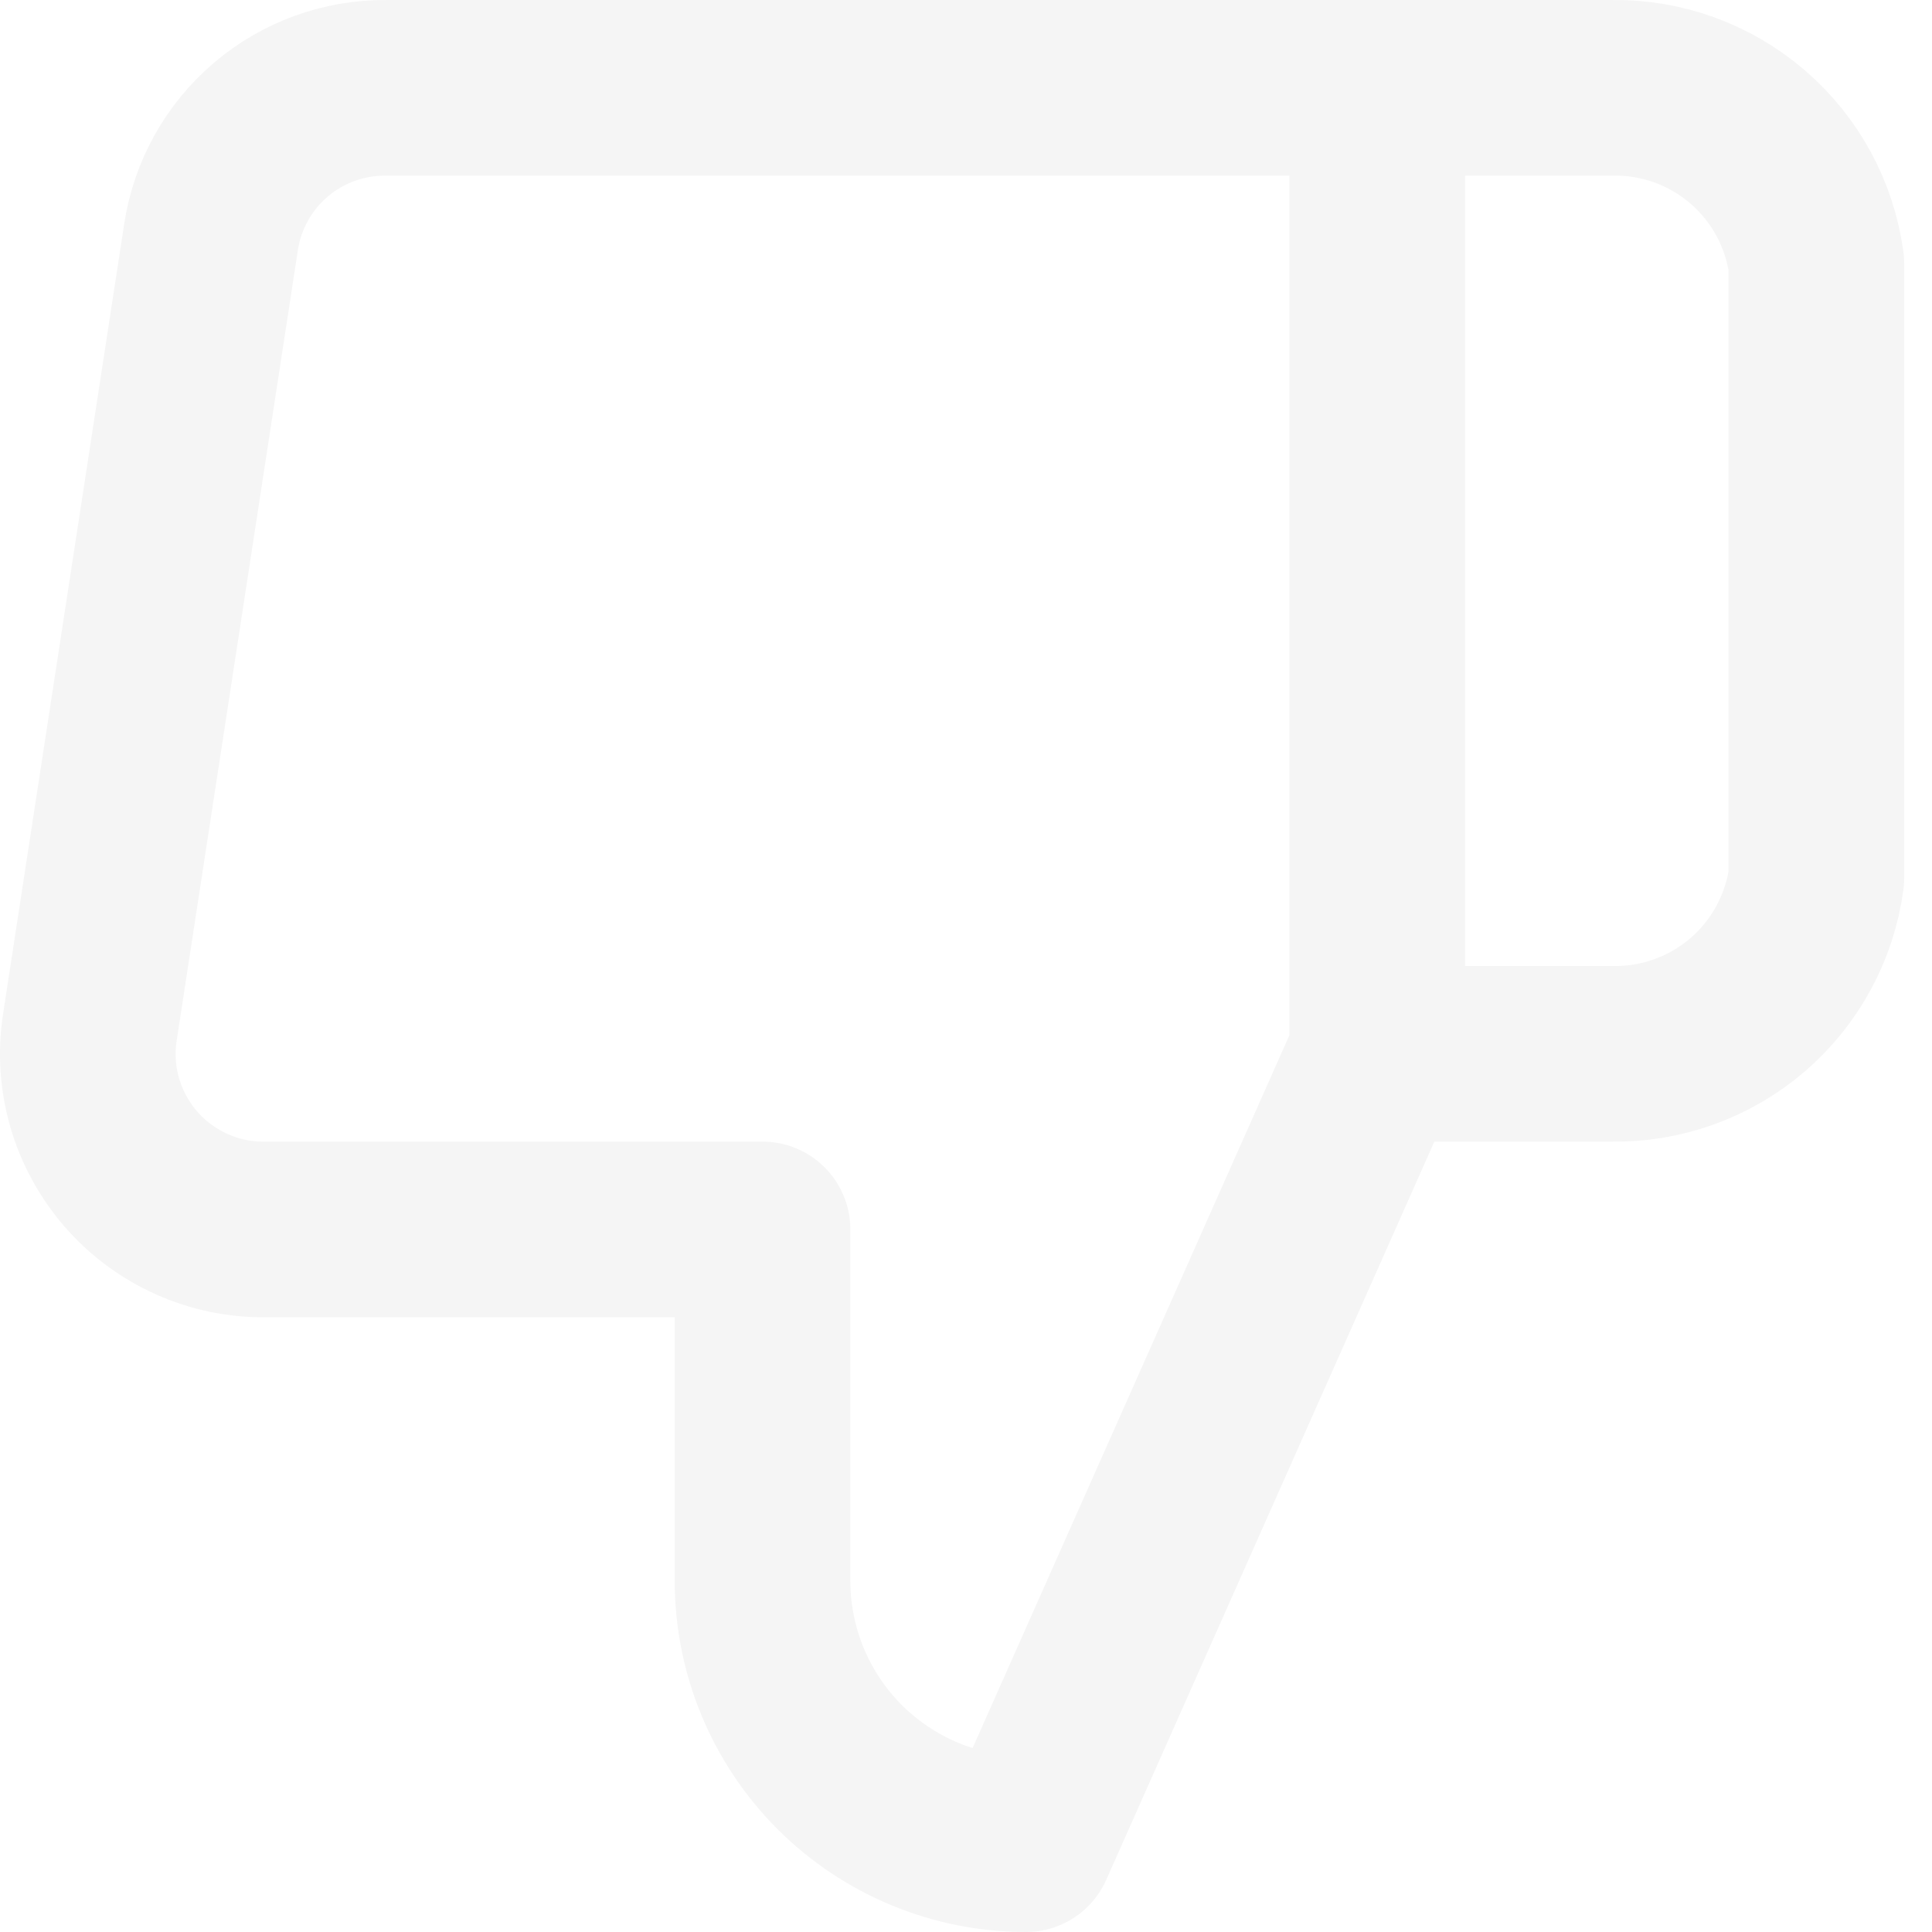
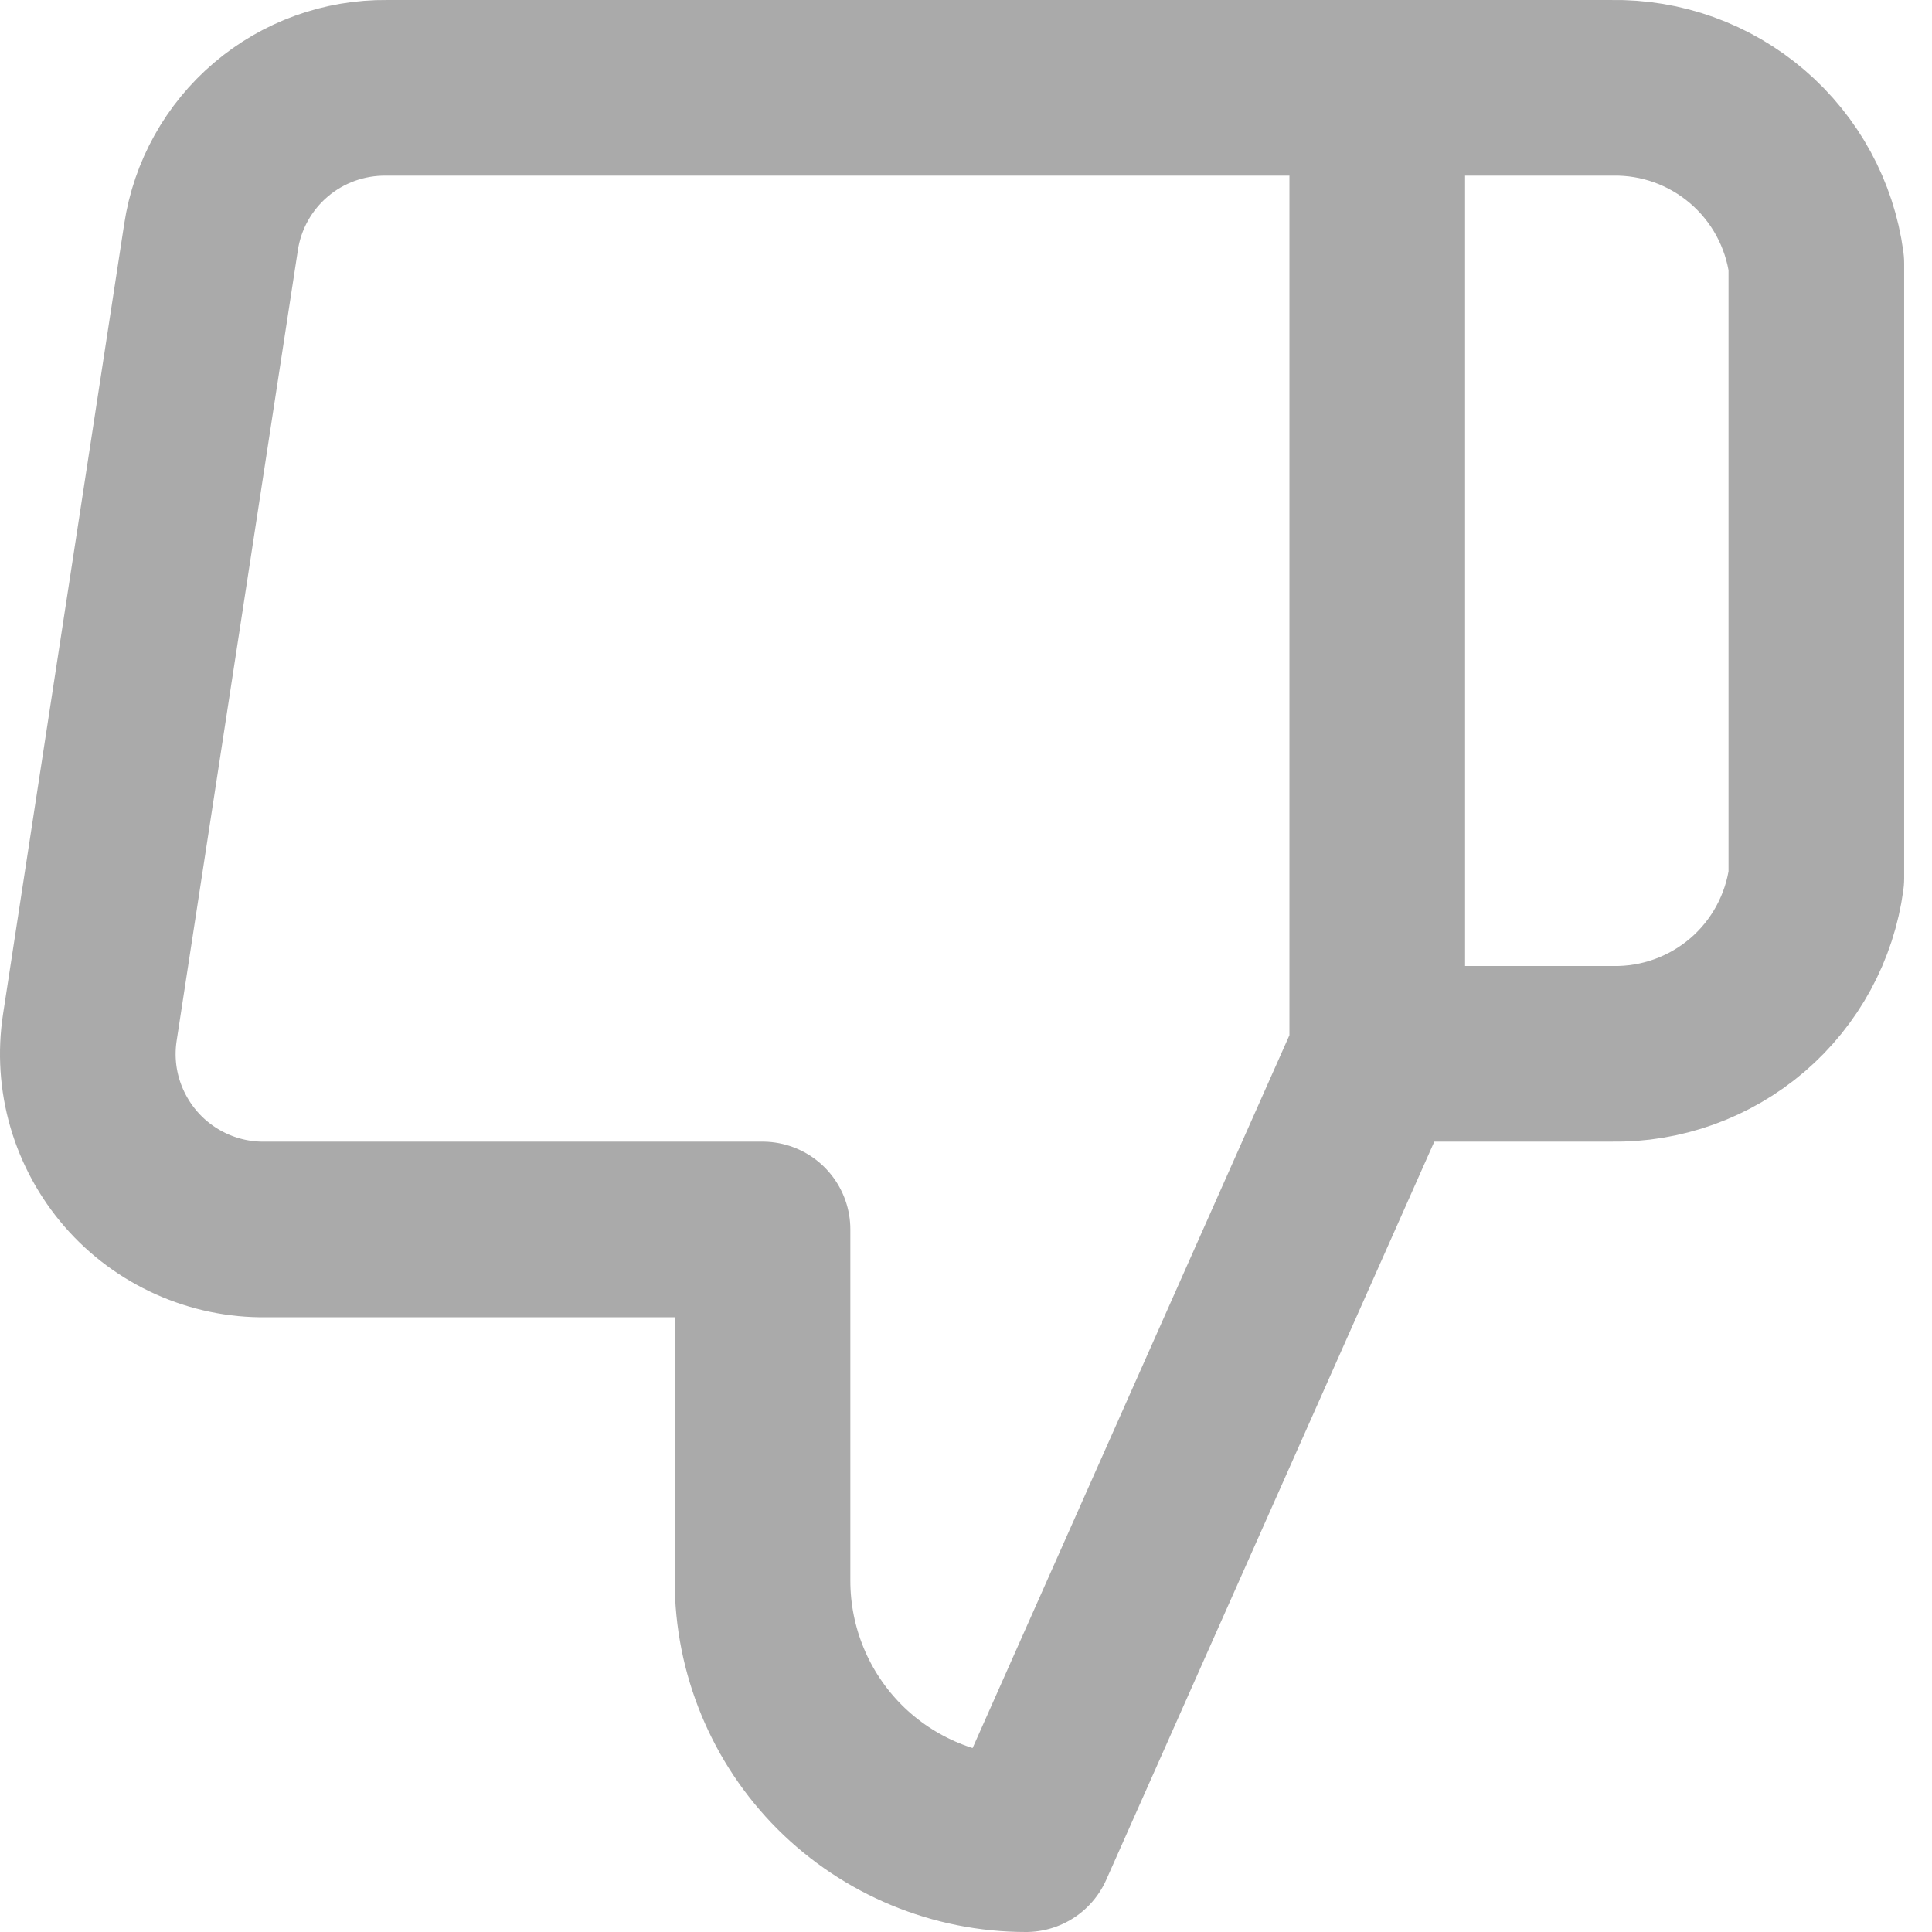
<svg xmlns="http://www.w3.org/2000/svg" width="22" height="22" viewBox="0 0 22 22" fill="none">
-   <path d="M15.683 1H18.353C18.919 0.99 19.468 1.188 19.898 1.557C20.328 1.926 20.607 2.439 20.683 3V10C20.607 10.561 20.328 11.075 19.898 11.444C19.468 11.812 18.919 12.01 18.353 12H15.683M8.683 14V18C8.683 18.796 8.999 19.559 9.561 20.122C10.124 20.684 10.887 21 11.683 21L15.683 12V1H4.403C3.92 0.995 3.452 1.164 3.085 1.476C2.717 1.789 2.475 2.223 2.403 2.7L1.023 11.7C0.979 11.987 0.998 12.28 1.079 12.558C1.16 12.836 1.301 13.094 1.491 13.313C1.681 13.532 1.917 13.706 2.181 13.825C2.446 13.944 2.733 14.004 3.023 14H8.683Z" stroke="#F5F5F5" stroke-width="2" stroke-linecap="round" stroke-linejoin="round" />
+   <path d="M15.683 1H18.353C18.919 0.99 19.468 1.188 19.898 1.557C20.328 1.926 20.607 2.439 20.683 3V10C20.607 10.561 20.328 11.075 19.898 11.444C19.468 11.812 18.919 12.01 18.353 12H15.683M8.683 14V18C8.683 18.796 8.999 19.559 9.561 20.122C10.124 20.684 10.887 21 11.683 21L15.683 12V1H4.403C3.92 0.995 3.452 1.164 3.085 1.476C2.717 1.789 2.475 2.223 2.403 2.7L1.023 11.7C0.979 11.987 0.998 12.28 1.079 12.558C1.16 12.836 1.301 13.094 1.491 13.313C1.681 13.532 1.917 13.706 2.181 13.825C2.446 13.944 2.733 14.004 3.023 14H8.683Z" stroke="#AAAAAA" stroke-width="2" stroke-linecap="round" stroke-linejoin="round" />
</svg>
